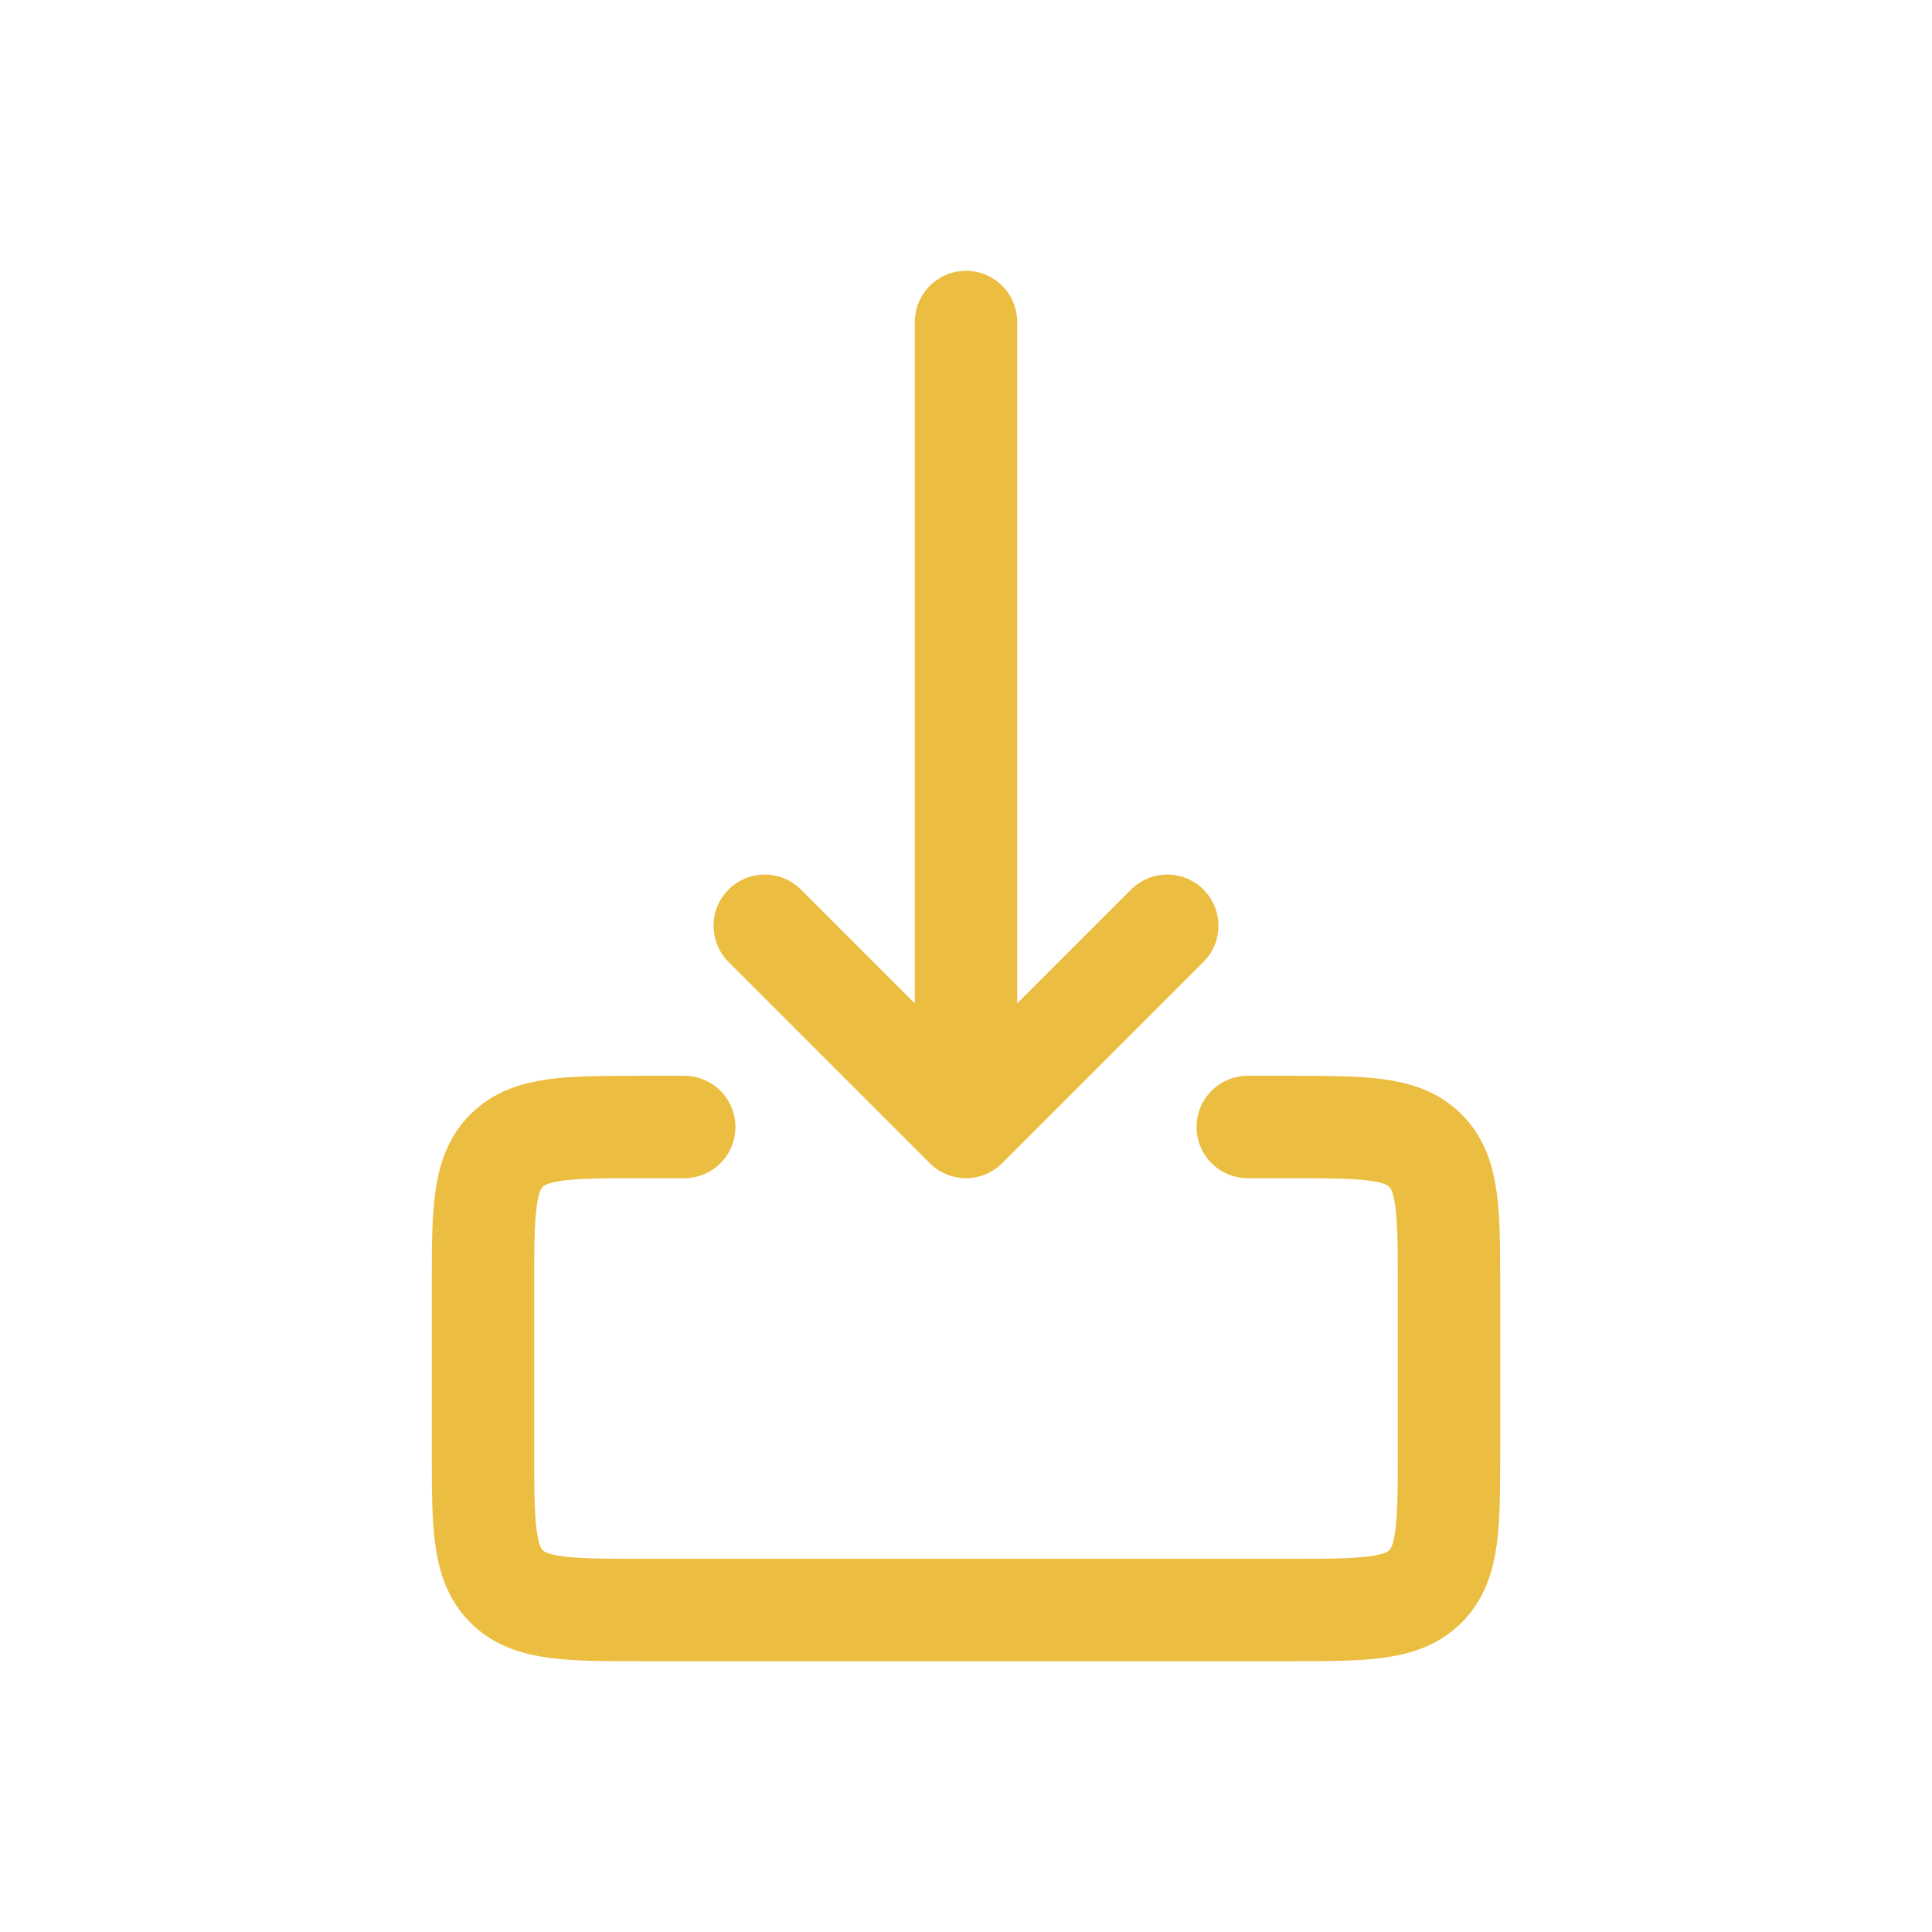
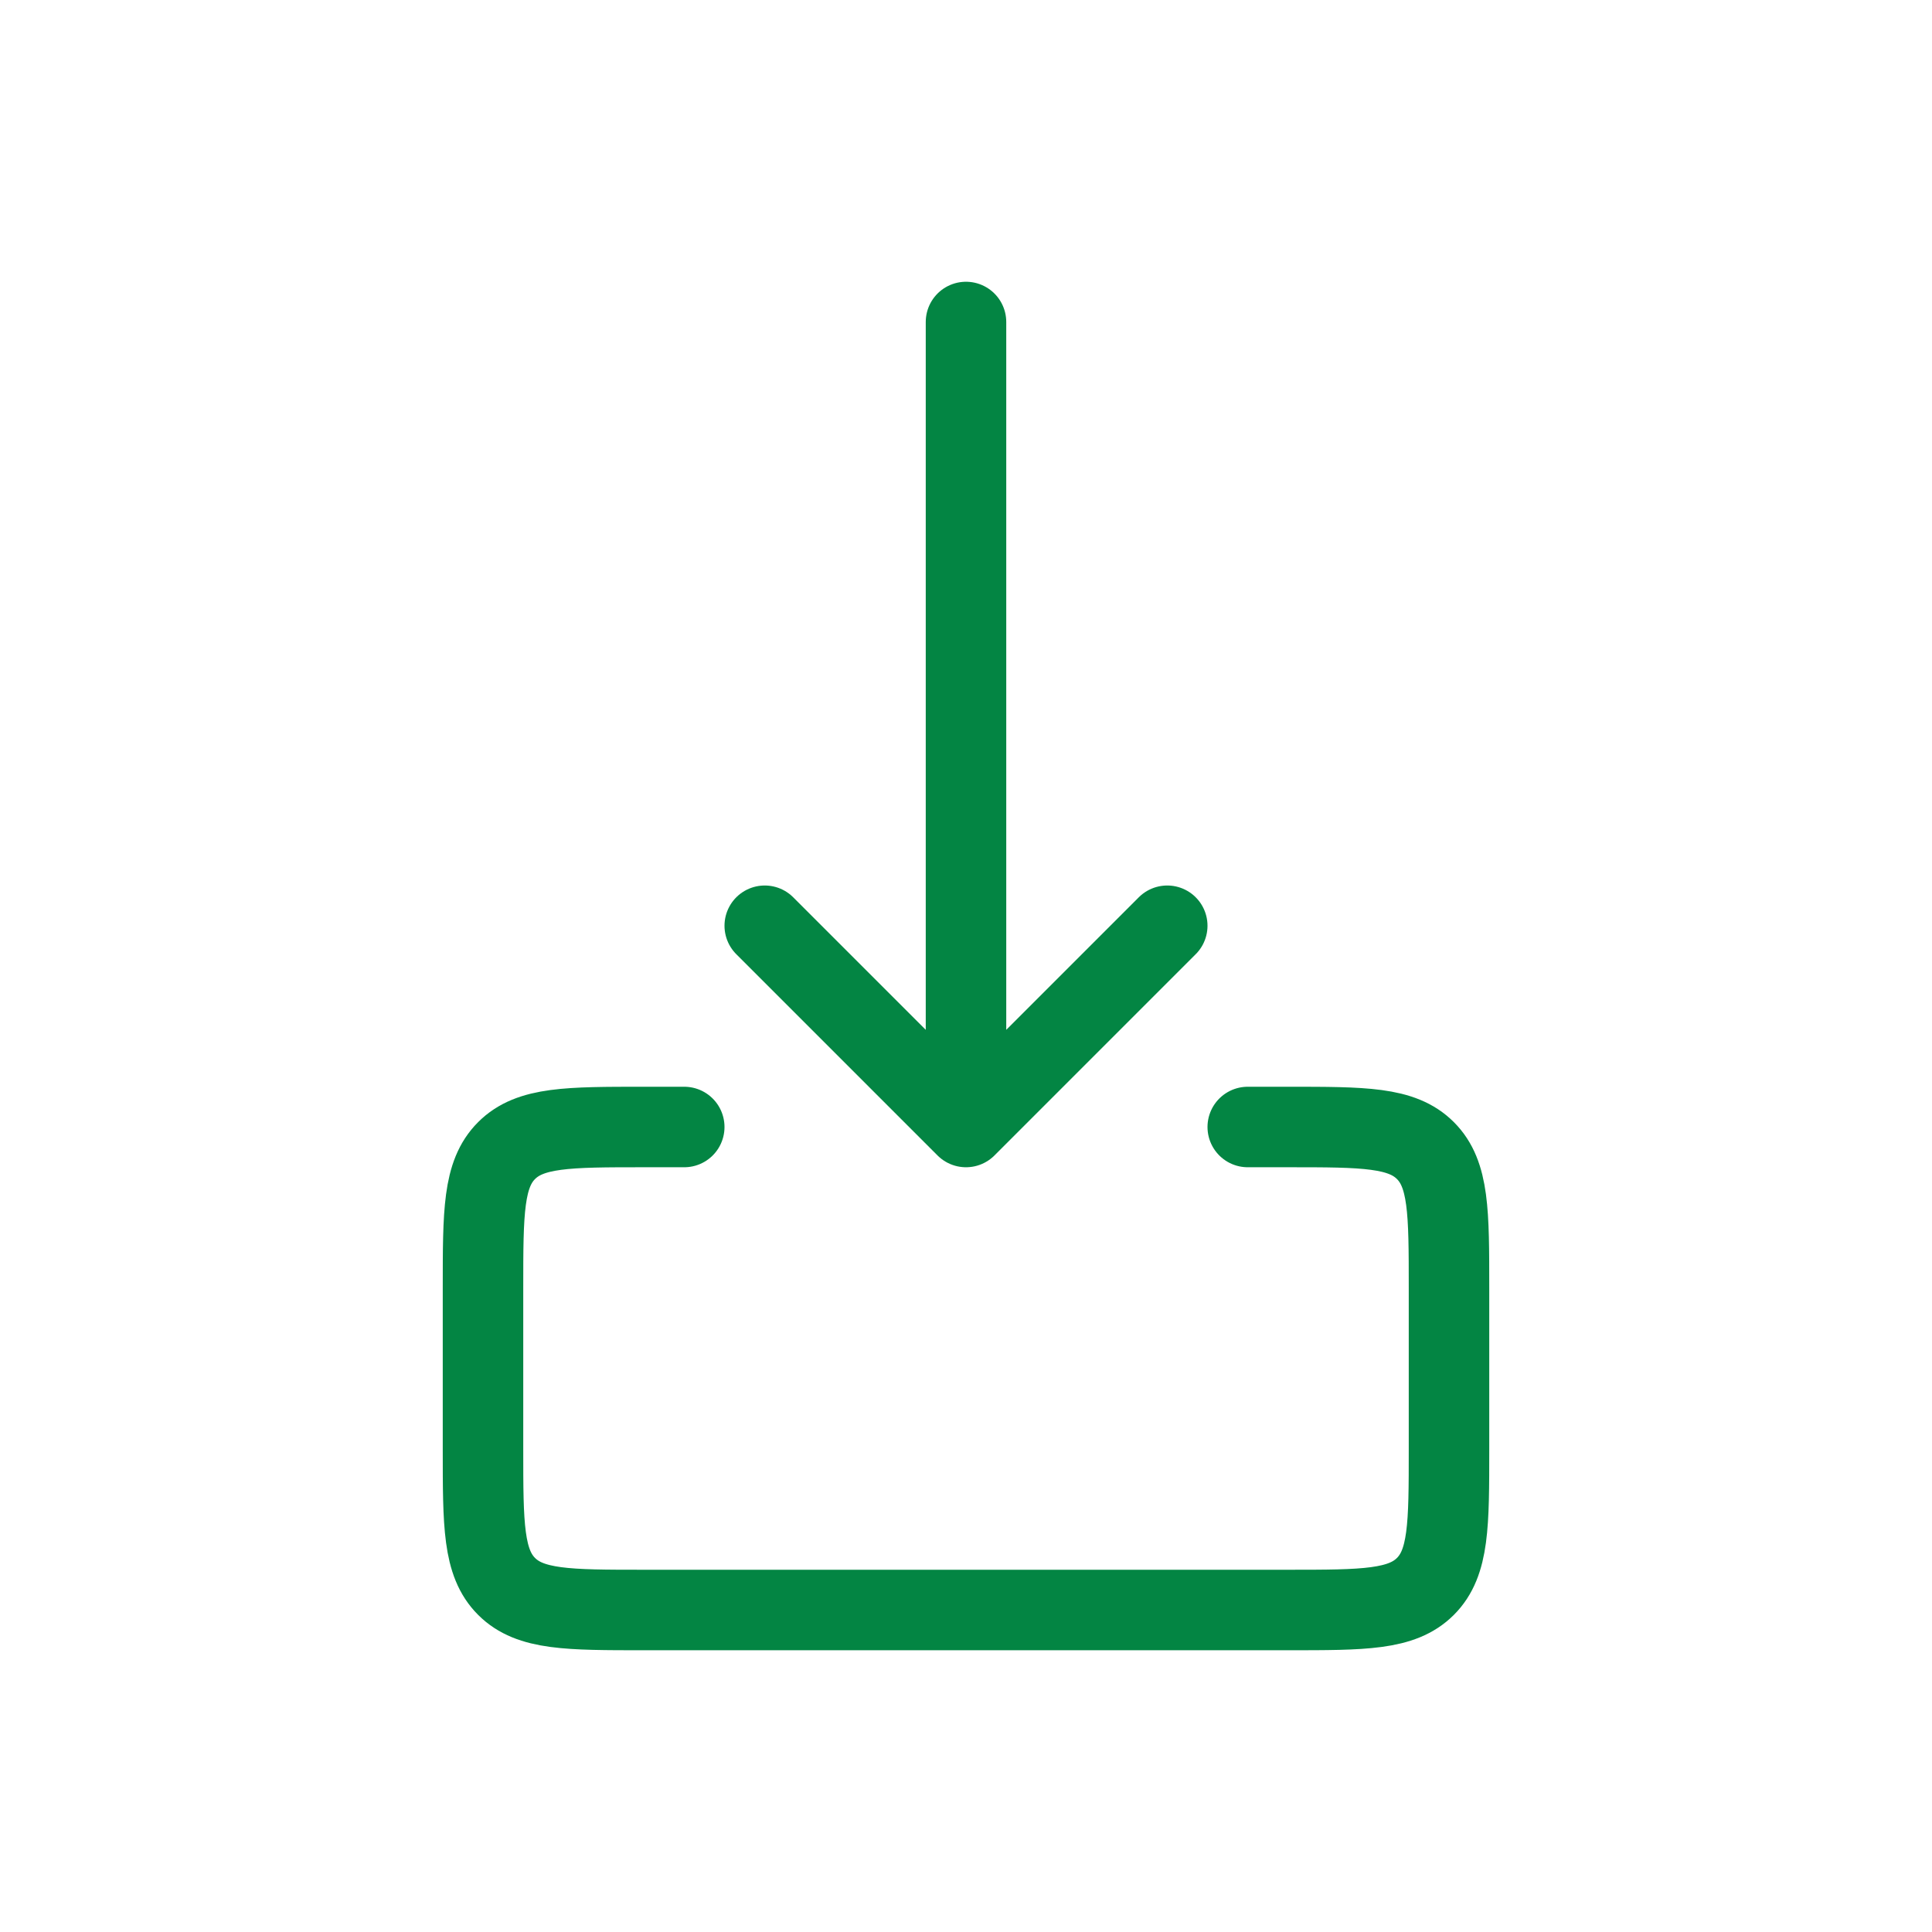
- <svg xmlns="http://www.w3.org/2000/svg" width="800px" height="800px" viewBox="0 0 24 24" fill="none" stroke="#000000" stroke-width="1.272">
+ <svg xmlns="http://www.w3.org/2000/svg" width="800px" height="800px" viewBox="0 0 24 24" fill="none" stroke="#000000">
  <g id="SVGRepo_bgCarrier" stroke-width="0" />
  <g id="SVGRepo_tracerCarrier" stroke-linecap="round" stroke-linejoin="round" />
  <g id="SVGRepo_iconCarrier">
-     <path d="M12 4V14M12 14L9.5 11.5M12 14L14.5 11.5M8.5 14H8C7.057 14 6.586 14 6.293 14.293C6 14.586 6 15.057 6 16V18C6 18.943 6 19.414 6.293 19.707C6.586 20 7.057 20 8 20H16C16.943 20 17.414 20 17.707 19.707C18 19.414 18 18.943 18 18V16C18 15.057 18 14.586 17.707 14.293C17.414 14 16.943 14 16 14H15.5" stroke="#ebbd40" stroke-linecap="round" stroke-linejoin="round" />
+     <path d="M12 4V14M12 14L9.5 11.5M12 14L14.5 11.5M8.5 14H8C7.057 14 6.586 14 6.293 14.293C6 14.586 6 15.057 6 16V18C6 18.943 6 19.414 6.293 19.707C6.586 20 7.057 20 8 20H16C16.943 20 17.414 20 17.707 19.707C18 19.414 18 18.943 18 18V16C18 15.057 18 14.586 17.707 14.293C17.414 14 16.943 14 16 14H15.5" stroke="#038543" stroke-linecap="round" stroke-linejoin="round" />
  </g>
</svg>
